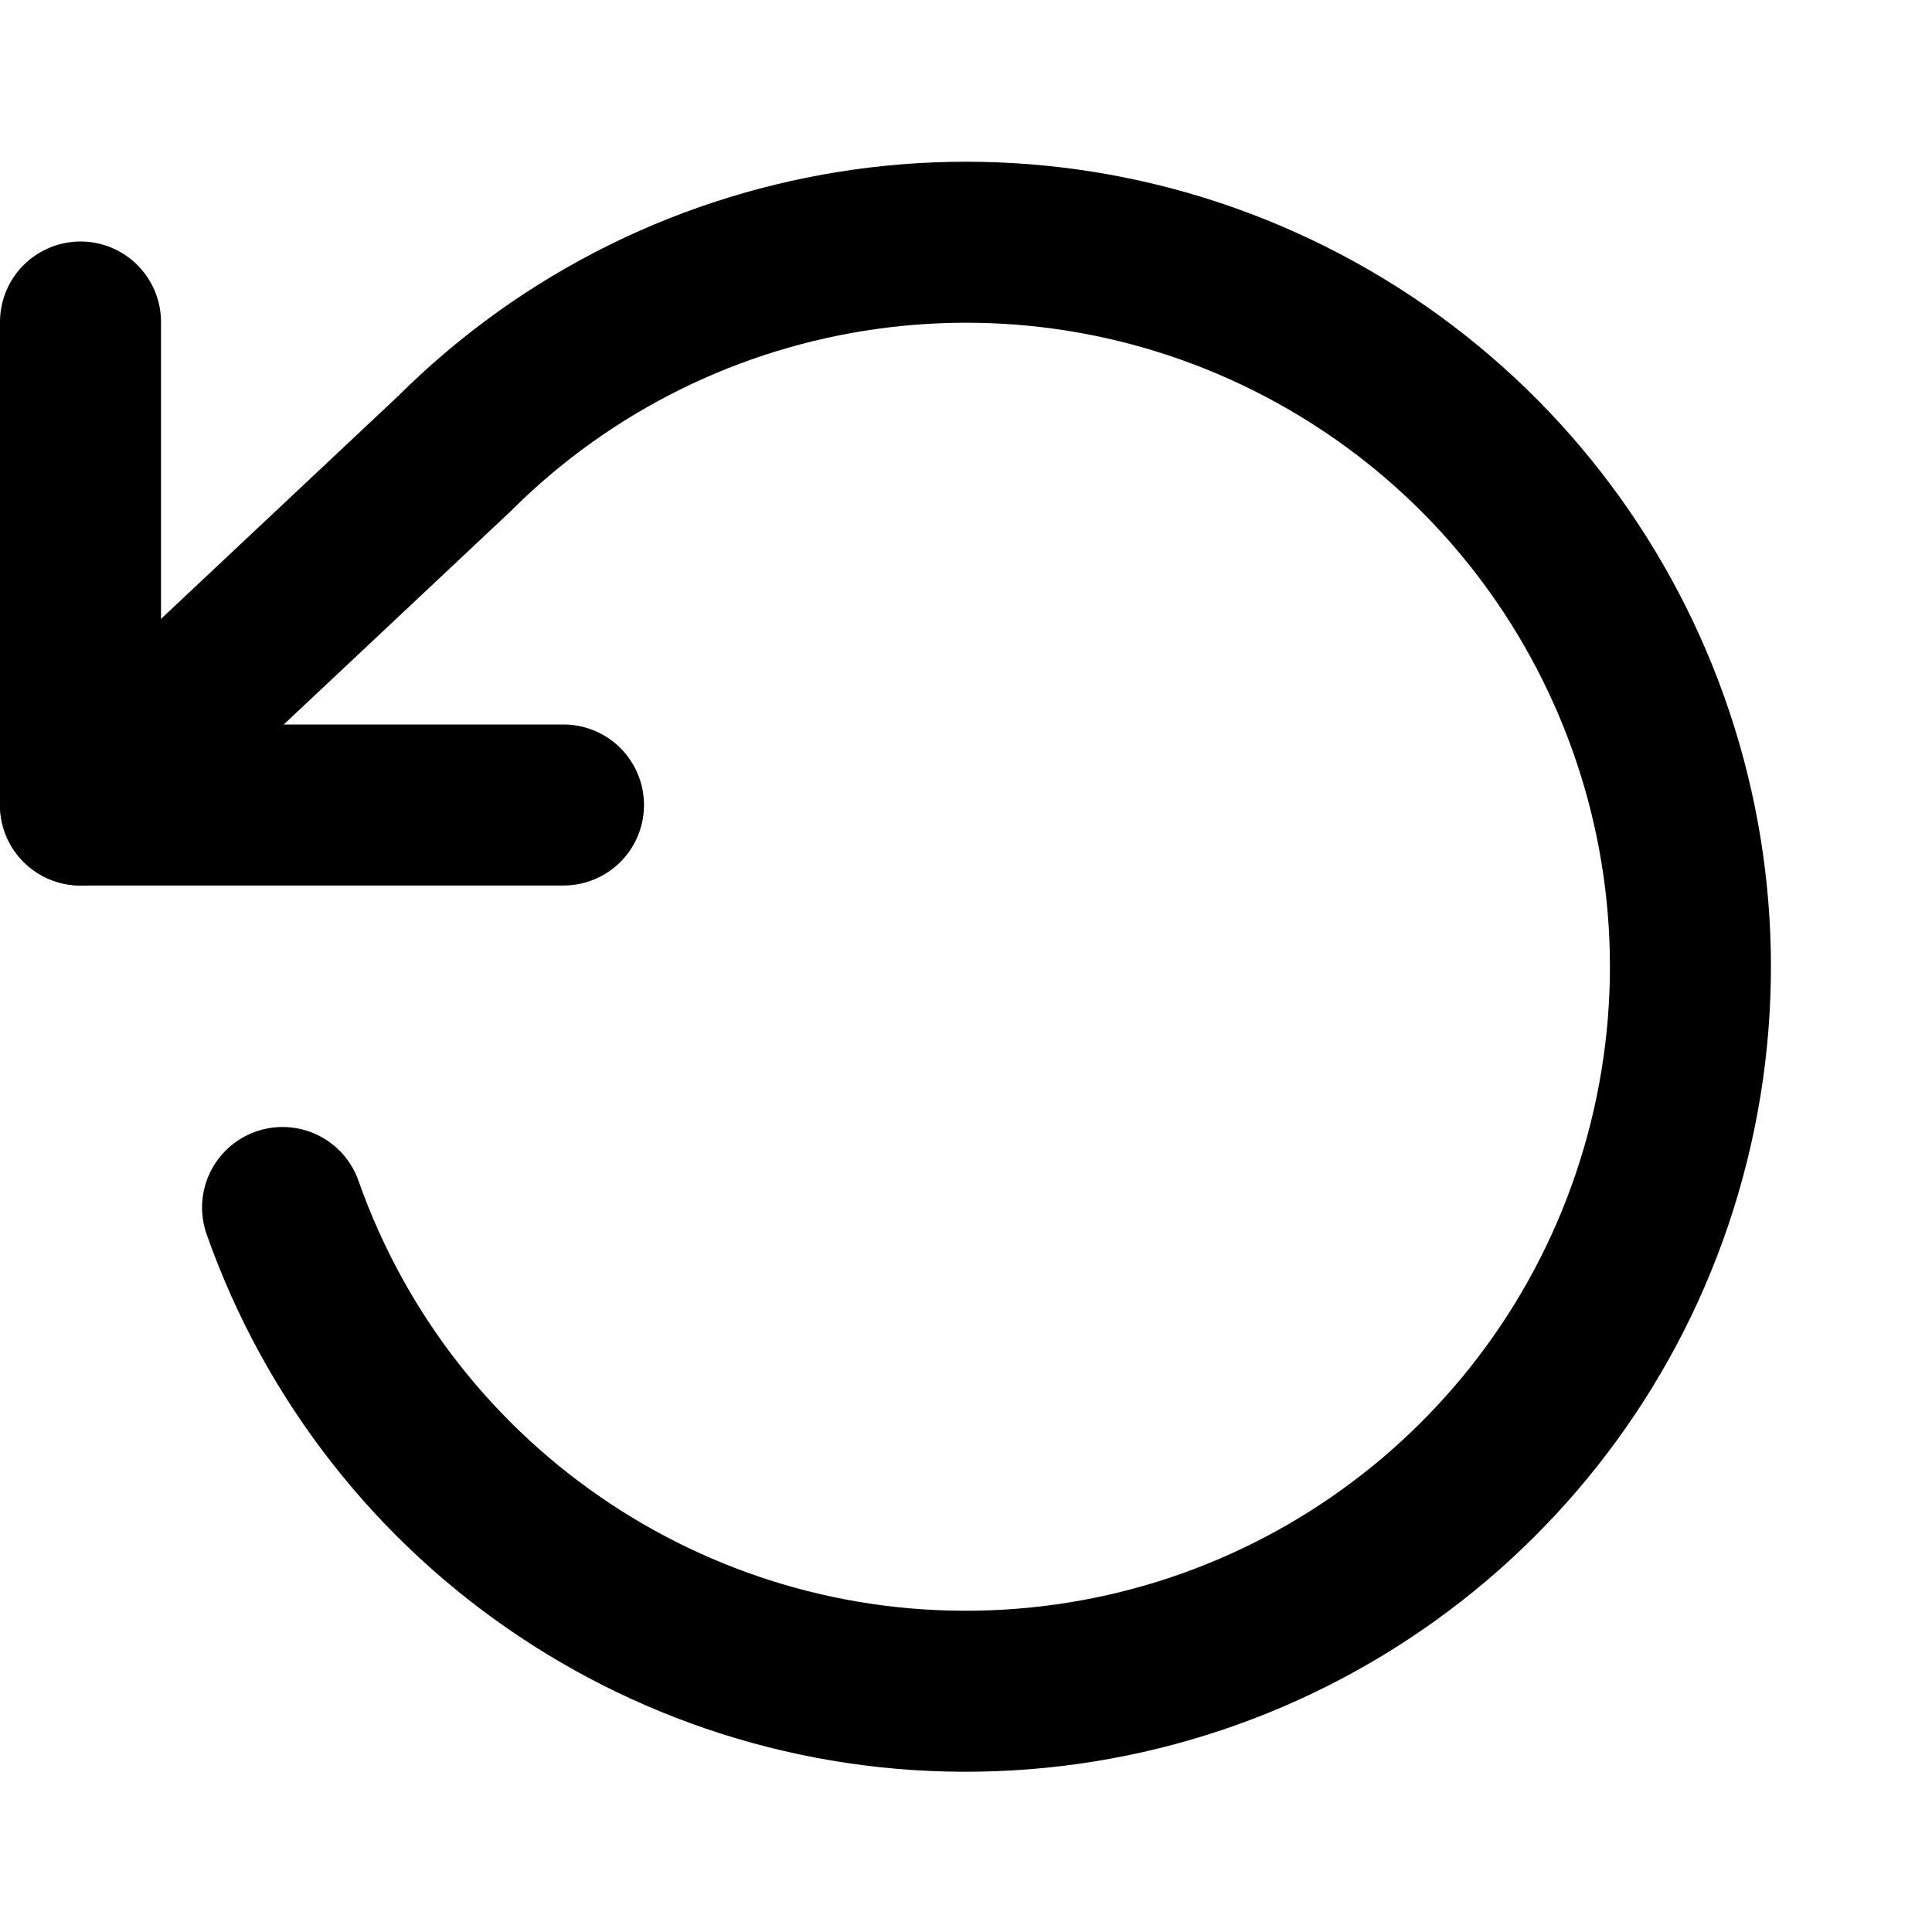
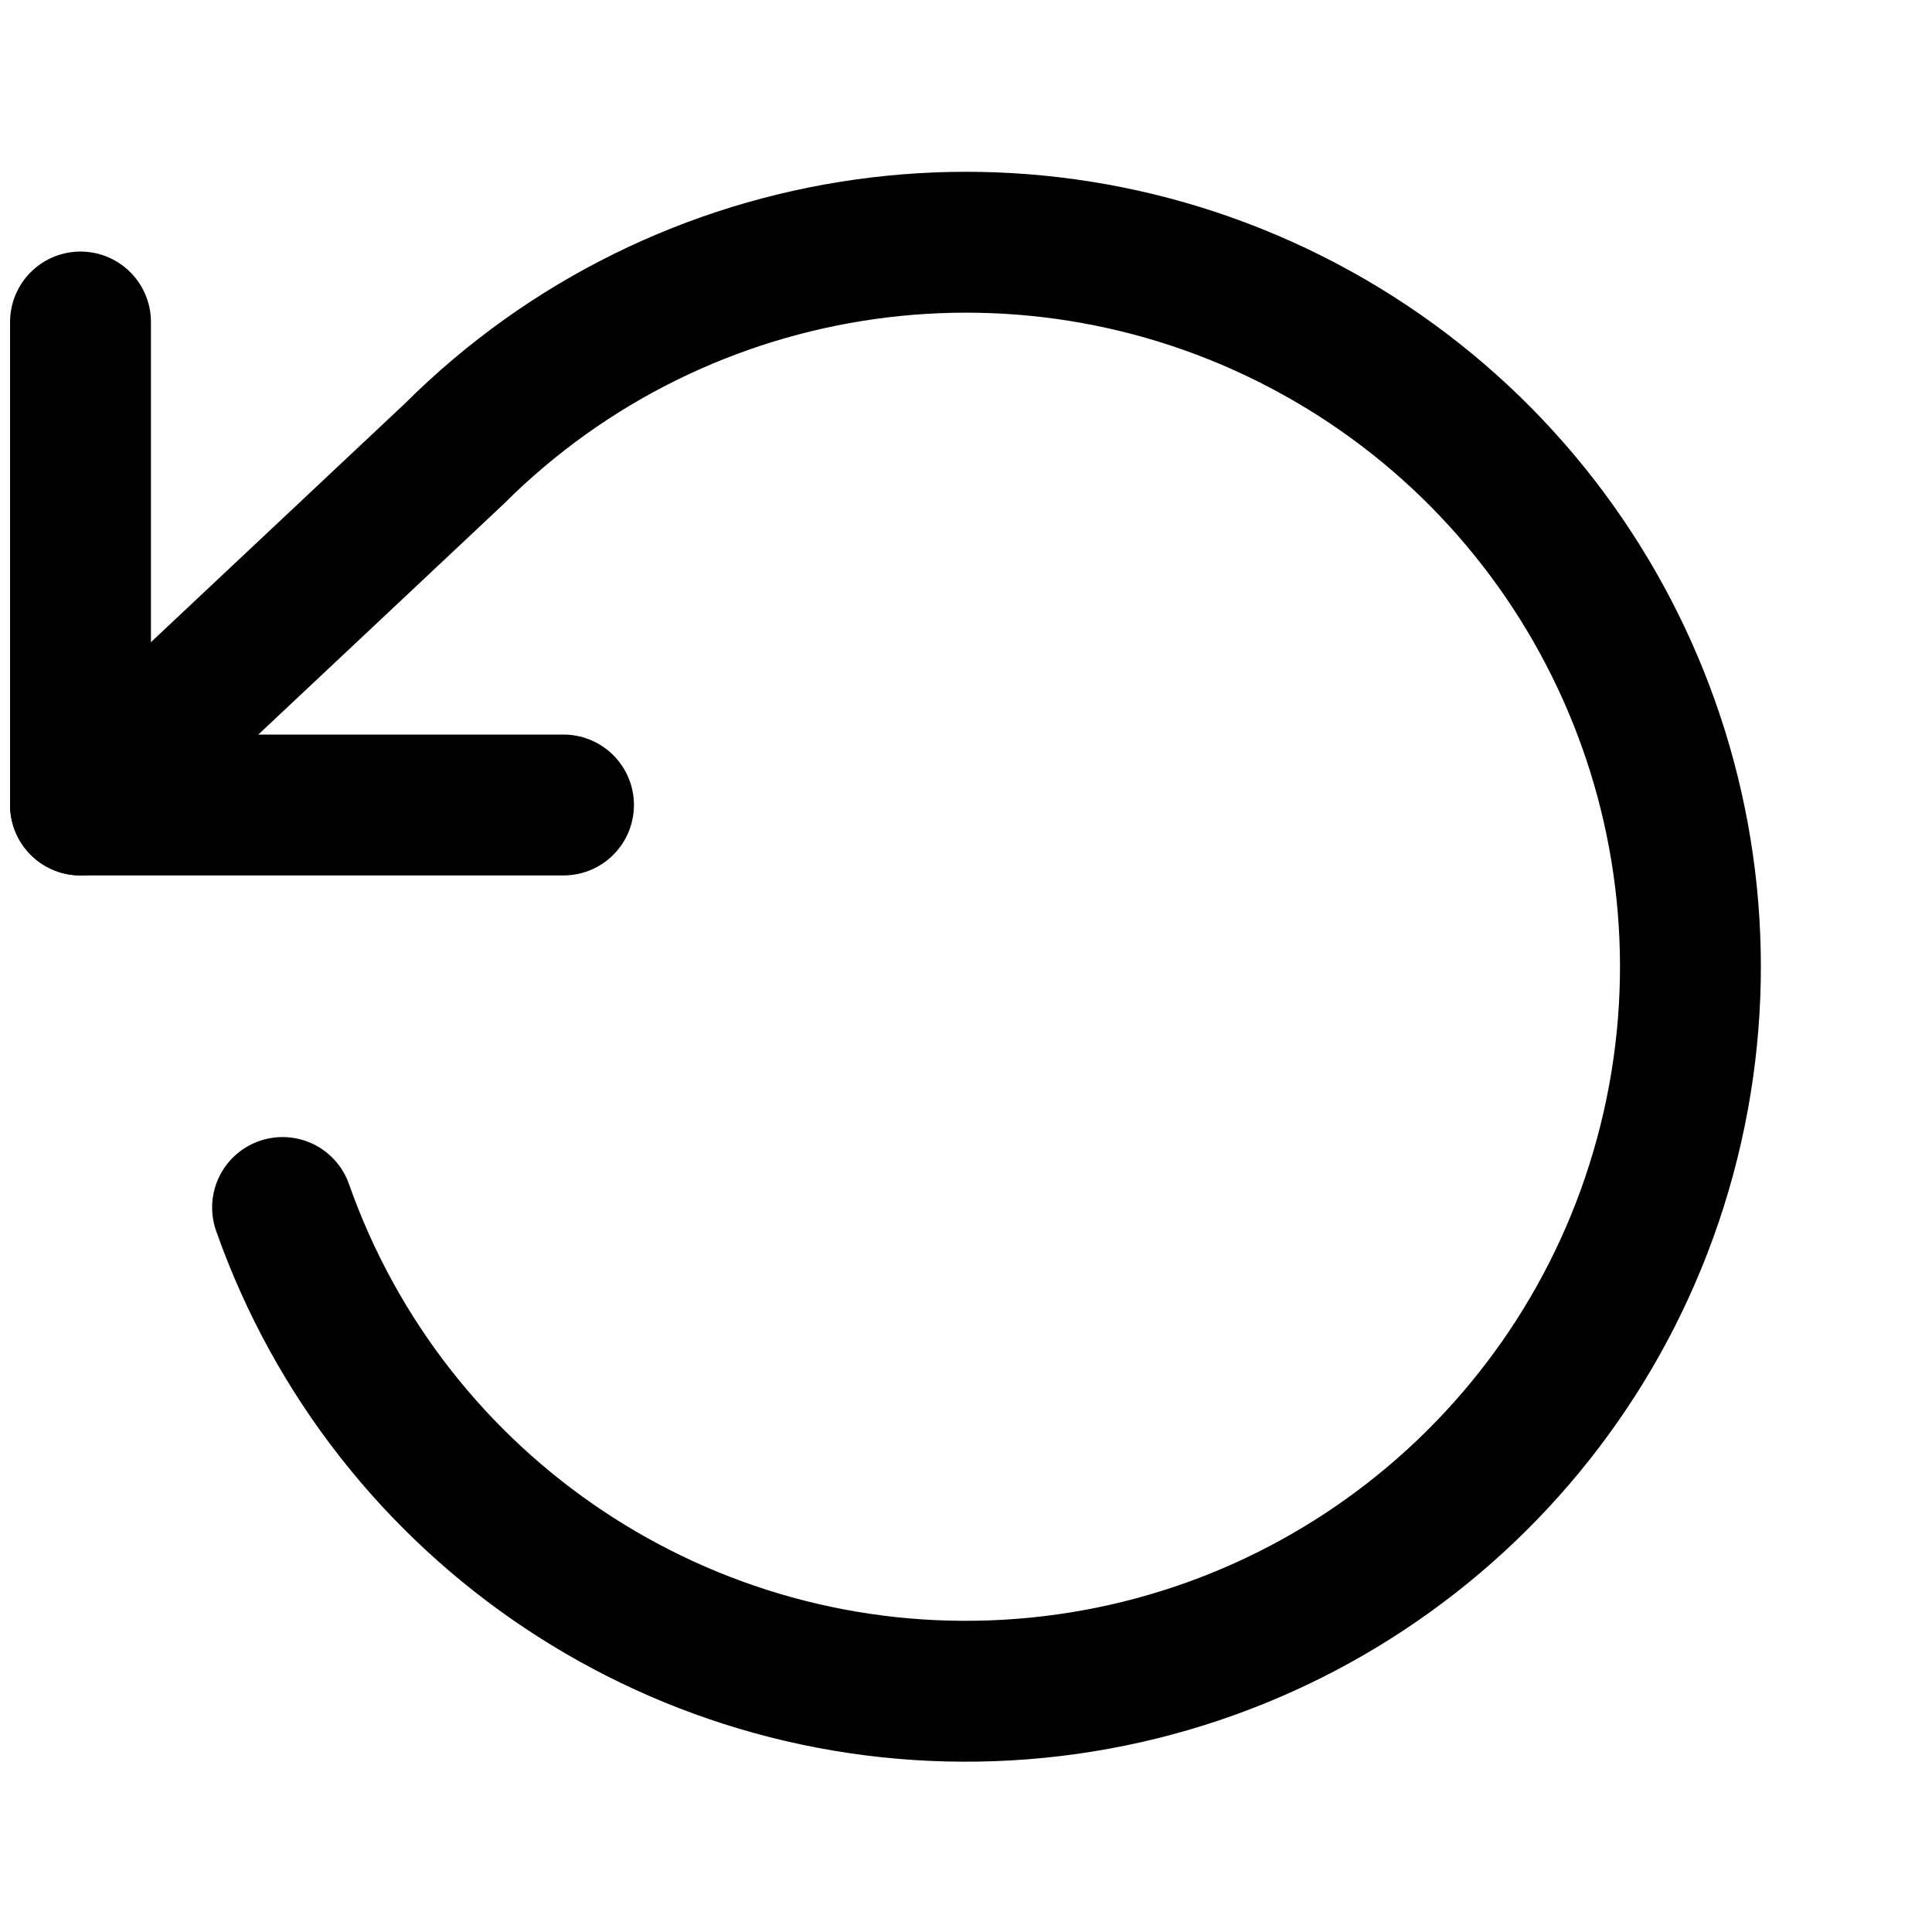
- <svg xmlns="http://www.w3.org/2000/svg" viewBox="0 0 24 24" width="24" height="24" fill="none" stroke="currentColor" stroke-width="2" stroke-linecap="round" stroke-linejoin="round">
+ <svg xmlns="http://www.w3.org/2000/svg" viewBox="0 0 24 24" width="24" height="24" fill="none" stroke="currentColor" stroke-width="1.75" stroke-linecap="round" stroke-linejoin="round">
  <polyline points="1 4 1 10 7 10" />
  <path d="M3.51 15a9 9 0 1 0 2.13-9.36L1 10" />
</svg>
